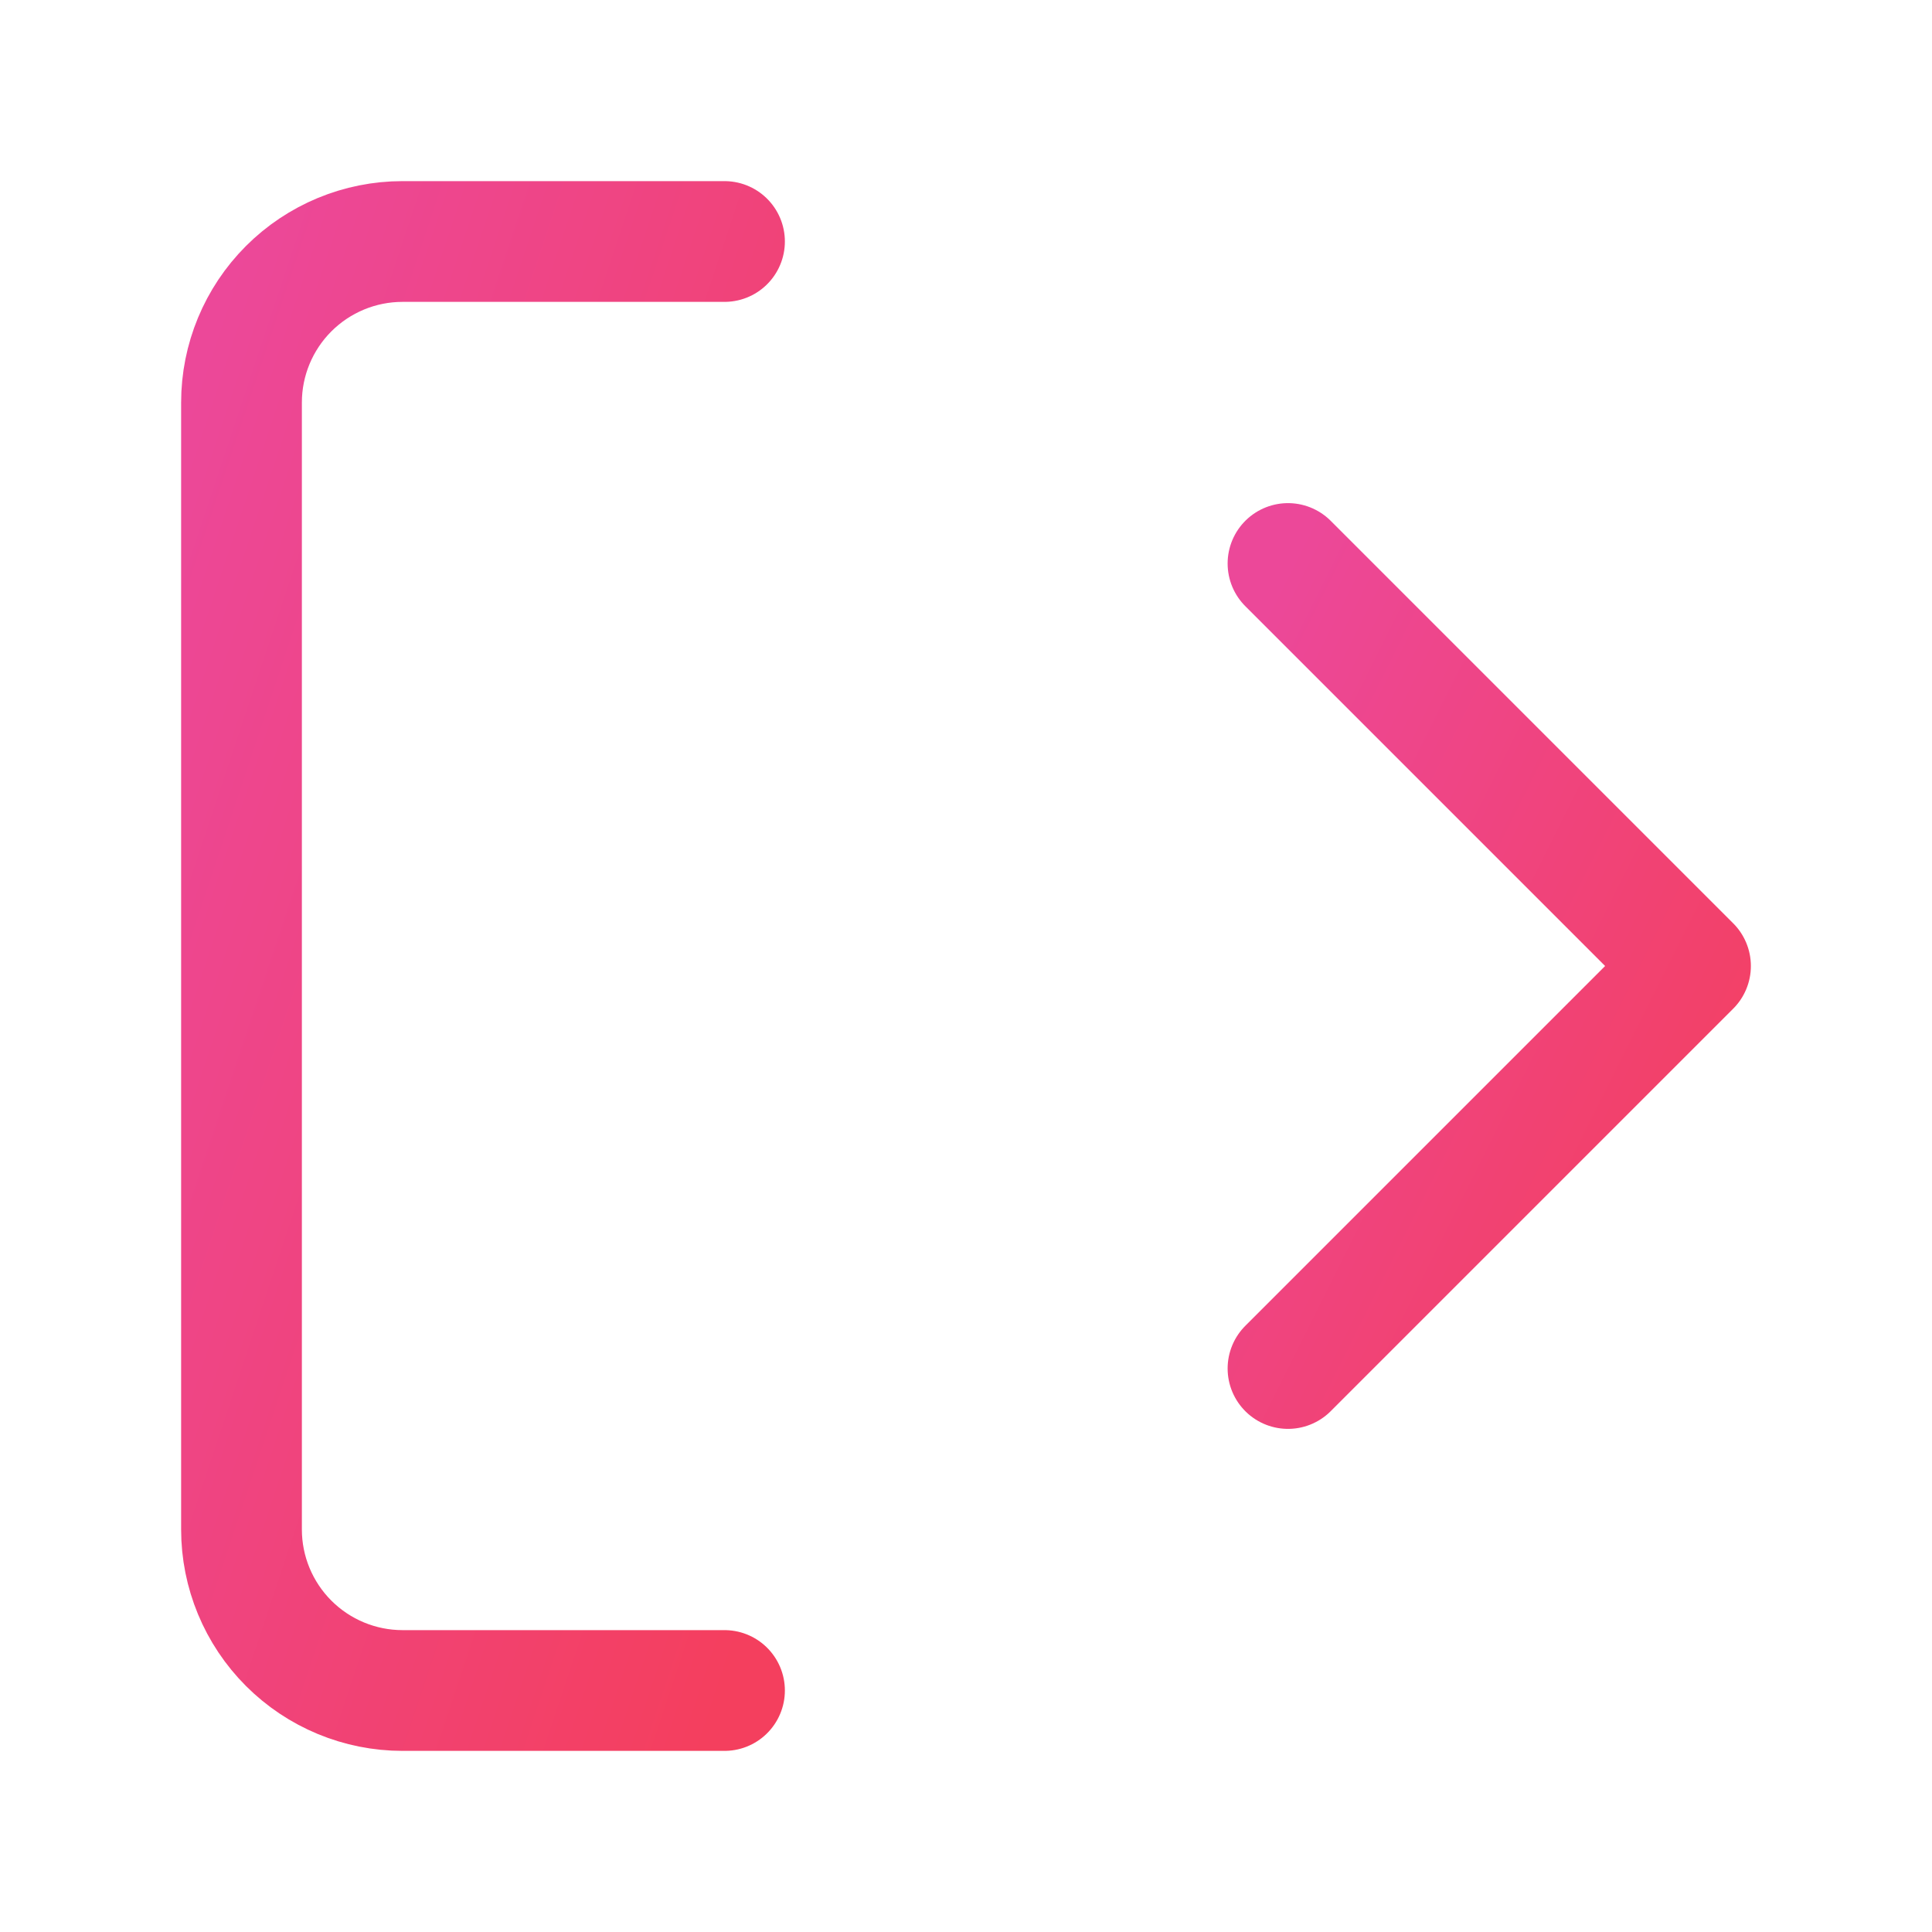
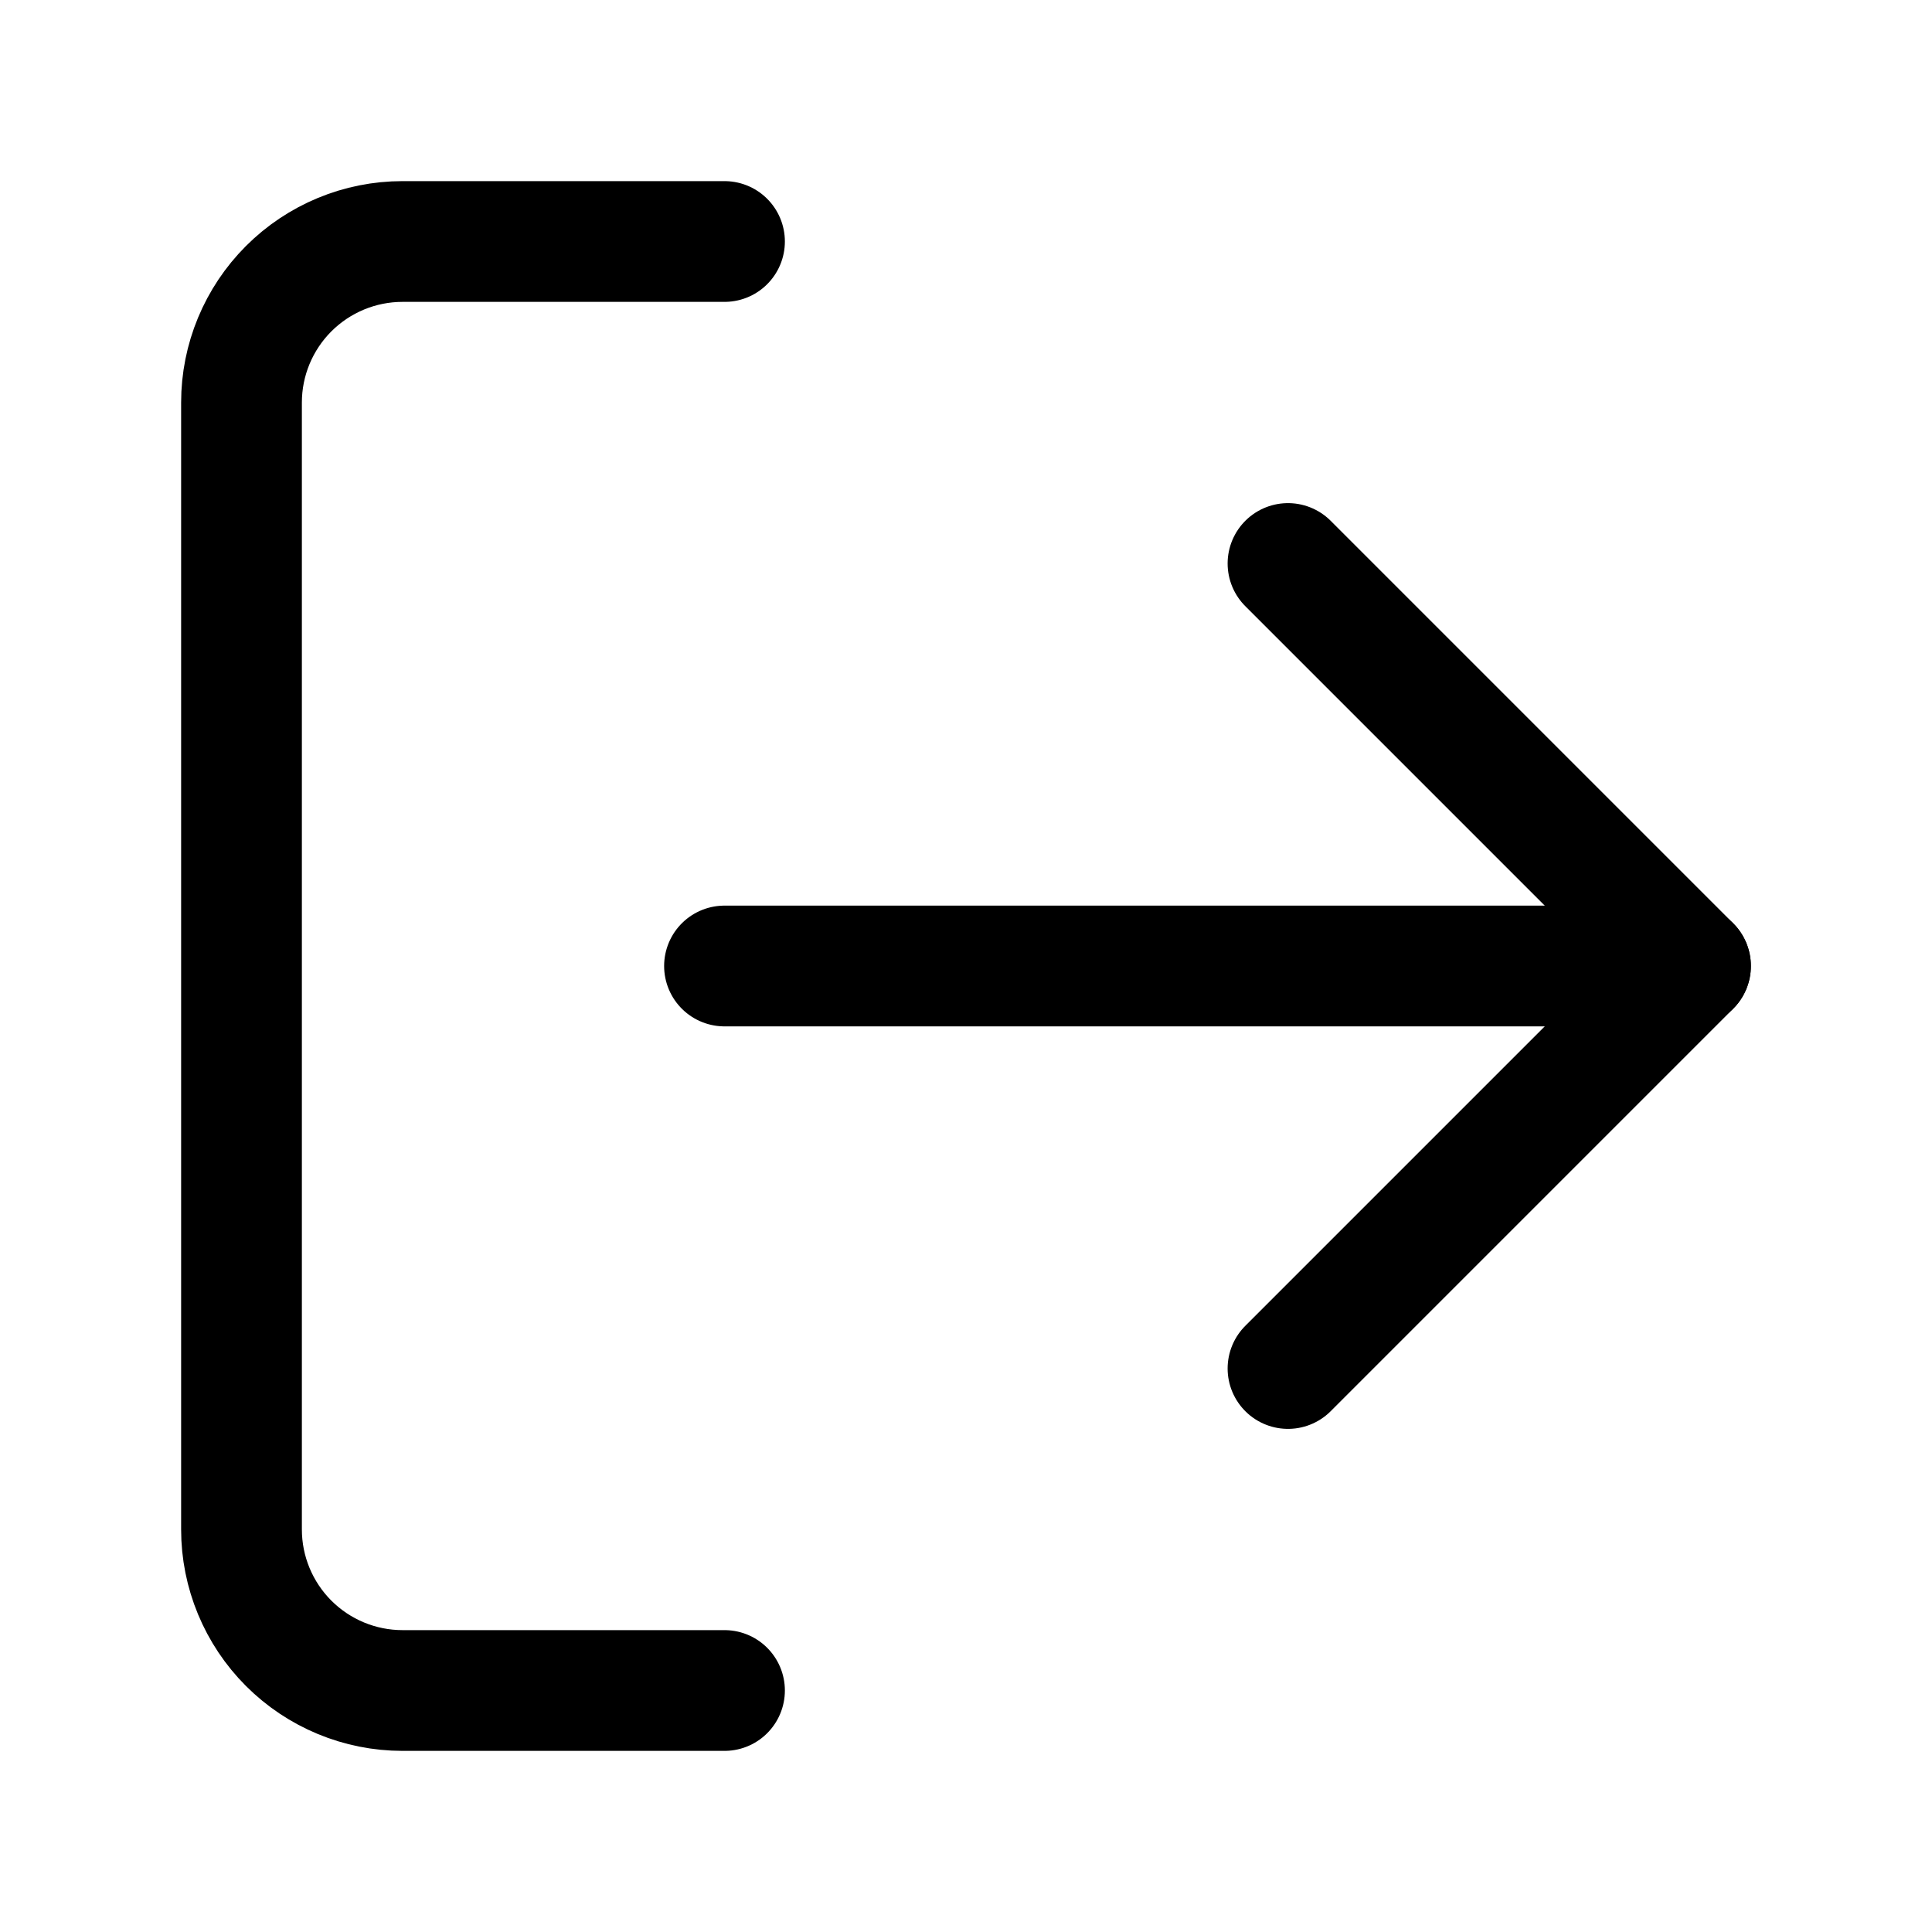
<svg xmlns="http://www.w3.org/2000/svg" width="24" height="24" viewBox="0 0 24 24" fill="none">
-   <defs>
-     <linearGradient id="logoutGradient" x1="0%" y1="0%" x2="100%" y2="100%">
-       <stop offset="0%" style="stop-color:#ec4899;stop-opacity:1" />
-       <stop offset="100%" style="stop-color:#f43f5e;stop-opacity:1" />
-     </linearGradient>
-   </defs>
-   <path d="M9 21H5C4.47 21 3.961 20.789 3.586 20.414C3.211 20.039 3 19.53 3 19V5C3 4.47 3.211 3.961 3.586 3.586C3.961 3.211 4.47 3 5 3H9" stroke="url(#logoutGradient)" stroke-width="1.5" stroke-linecap="round" stroke-linejoin="round" />
-   <path d="M16 17L21 12L16 7" stroke="url(#logoutGradient)" stroke-width="1.5" stroke-linecap="round" stroke-linejoin="round" />
-   <path d="M21 12H9" stroke="url(#logoutGradient)" stroke-width="1.5" stroke-linecap="round" stroke-linejoin="round" />
+   <path d="M9 21H5C4.47 21 3.961 20.789 3.586 20.414C3.211 20.039 3 19.53 3 19V5C3 4.47 3.211 3.961 3.586 3.586C3.961 3.211 4.47 3 5 3H9" stroke="currentColor" stroke-width="1.5" stroke-linecap="round" stroke-linejoin="round" />
+   <path d="M16 17L21 12L16 7" stroke="currentColor" stroke-width="1.5" stroke-linecap="round" stroke-linejoin="round" />
+   <path d="M21 12H9" stroke="currentColor" stroke-width="1.5" stroke-linecap="round" stroke-linejoin="round" />
</svg>
